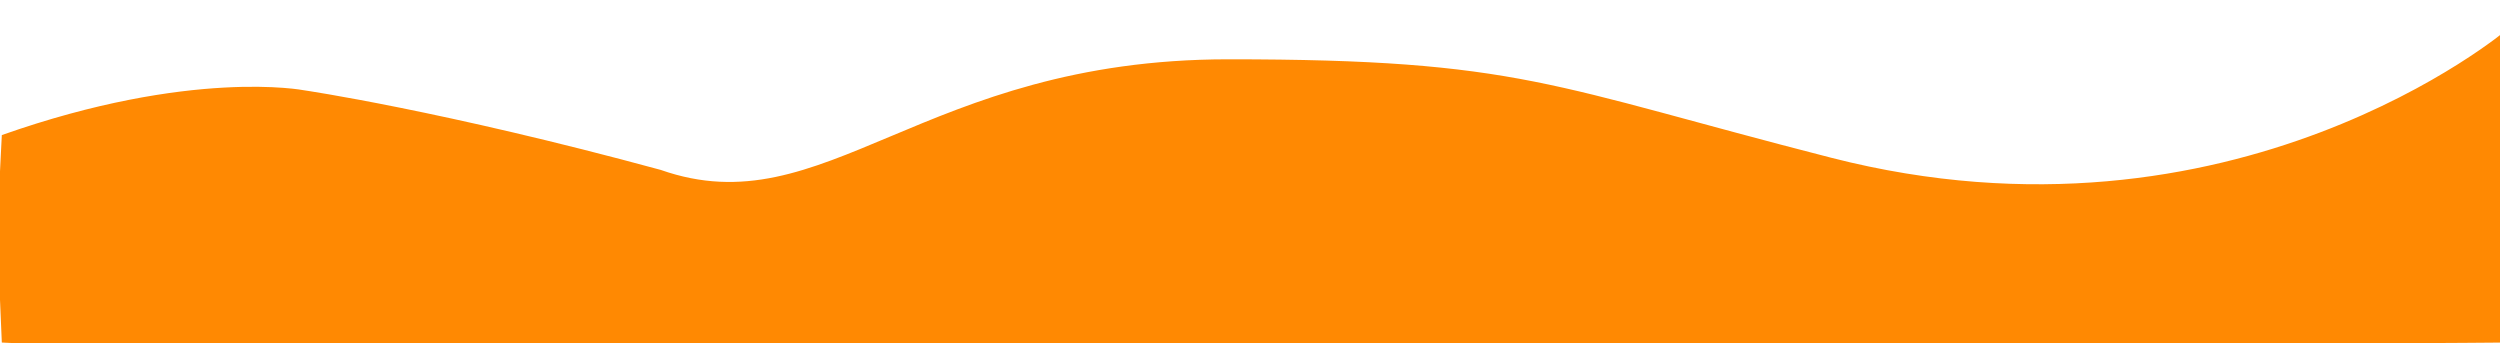
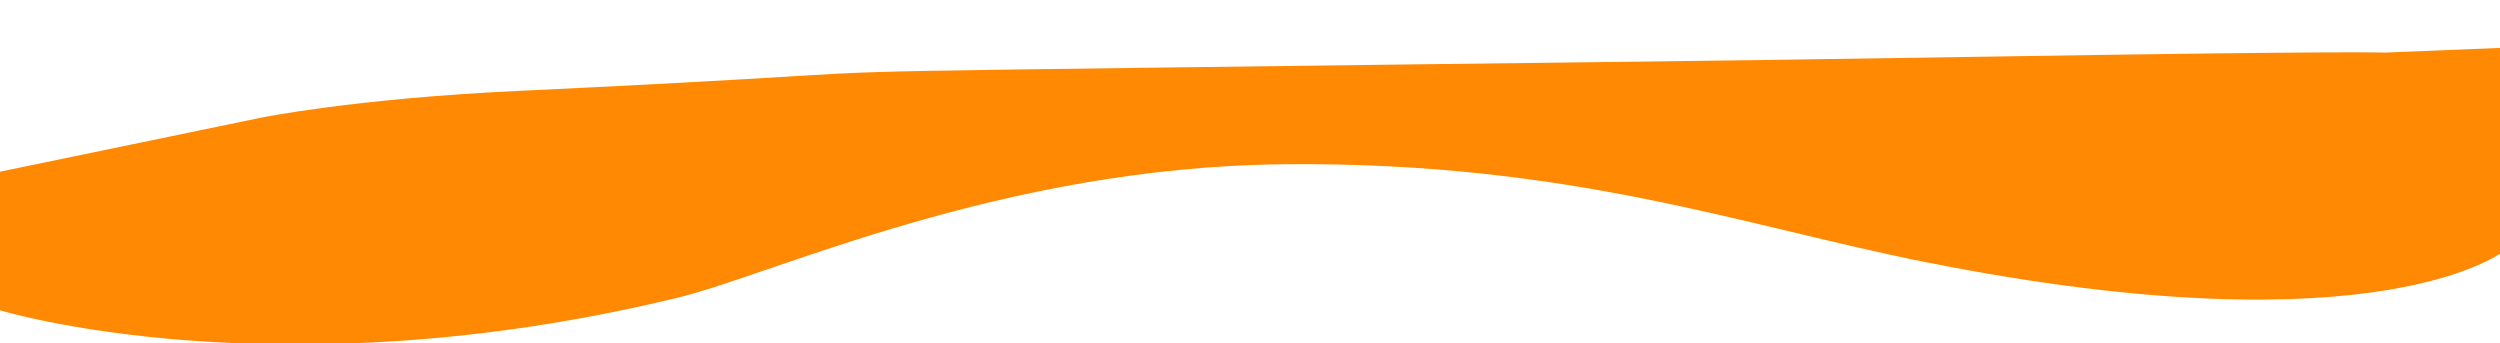
<svg xmlns="http://www.w3.org/2000/svg" width="1302.071" height="178.405" viewBox="0 0 1302.071 178.405" version="1.1" id="svg767">
  <defs id="defs754">
    <clipPath id="clip-path">
      <rect id="Retângulo_2920" data-name="Retângulo 2920" width="1289.827" height="289" x="0" y="0" style="fill:none" />
    </clipPath>
  </defs>
  <g id="Grupo_3667" data-name="Grupo 3667" transform="translate(6.863,-3609.097)">
-     <path id="That_s_enough_" data-name="That's enough!" d="m -5.916,3679.448 -2.486,49.556 2.485,58.498 c 0,0 84.451,4.646 258.538,2.097 174.086,-2.549 238.837,-0.694 449.451,-1.371 210.613,-0.678 162.29,1.702 386.529,0.51 224.239,-1.192 206.607,-1.235 206.607,-1.235 l 0.6,-62.873 3.004,-100.079 c 0,0 -142.087,120.428 -351.818,66.734 -146.256,-37.444 -162,-51.317 -314.136,-51.301 -160.002,0.017 -210.149,87.676 -295.604,57.602 -113.763,-30.953 -185.879,-41.486 -185.879,-41.486 0,0 -58.654,-11.461 -157.291,23.348 z" style="fill:#ff8902;stroke-width:1" />
-     <g id="Grupo_3444" data-name="Grupo 3444" transform="matrix(1,0,0,-1.067179,-6.863,3747.539)" style="stroke-width:0.968">
-       <g id="Camada_2-2" data-name="Camada 2" transform="translate(0,24.545)" style="stroke-width:0.968">
-         <g id="OBJECTS-2" data-name="OBJECTS" style="stroke-width:0.957" transform="scale(1.023258,1)" />
-       </g>
-     </g>
+     <path id="That_s_enough_" data-name="That's enough!" d="M 36.697,338.303 98.214,325.986 c 0,0 19.153,-2.123 196.659,-33.169 176.512,-30.872 228.858,-39.37 442.147,-76.043 213.289,-36.673 94.491,-16.227 318.279,-62.582 84.145,-17.43 130.161,-34.76 130.161,-34.76 l 133.506,-50.423 -14.853,-69.849 c 0,0 -149.27,-21.119 -347.929,61.727 C 908.827,80.636 800.821,154.535 654.573,179 508.325,203.465 414.959,184.611 316.683,180.77 75.222,171.336 20.117,234.163 20.117,234.163 Z" transform="rotate(-171,796.9463,1936.497)" style="fill:#ff8902" />
+     <g transform="translate(-6.863,3609.097)" data-name="Camada 2" id="Camada_2" />
  </g>
  <path style="fill:none" d="M 0,0 H 1302.071 V 178.405 H 0.946 V 0 Z" id="path773" />
</svg>
